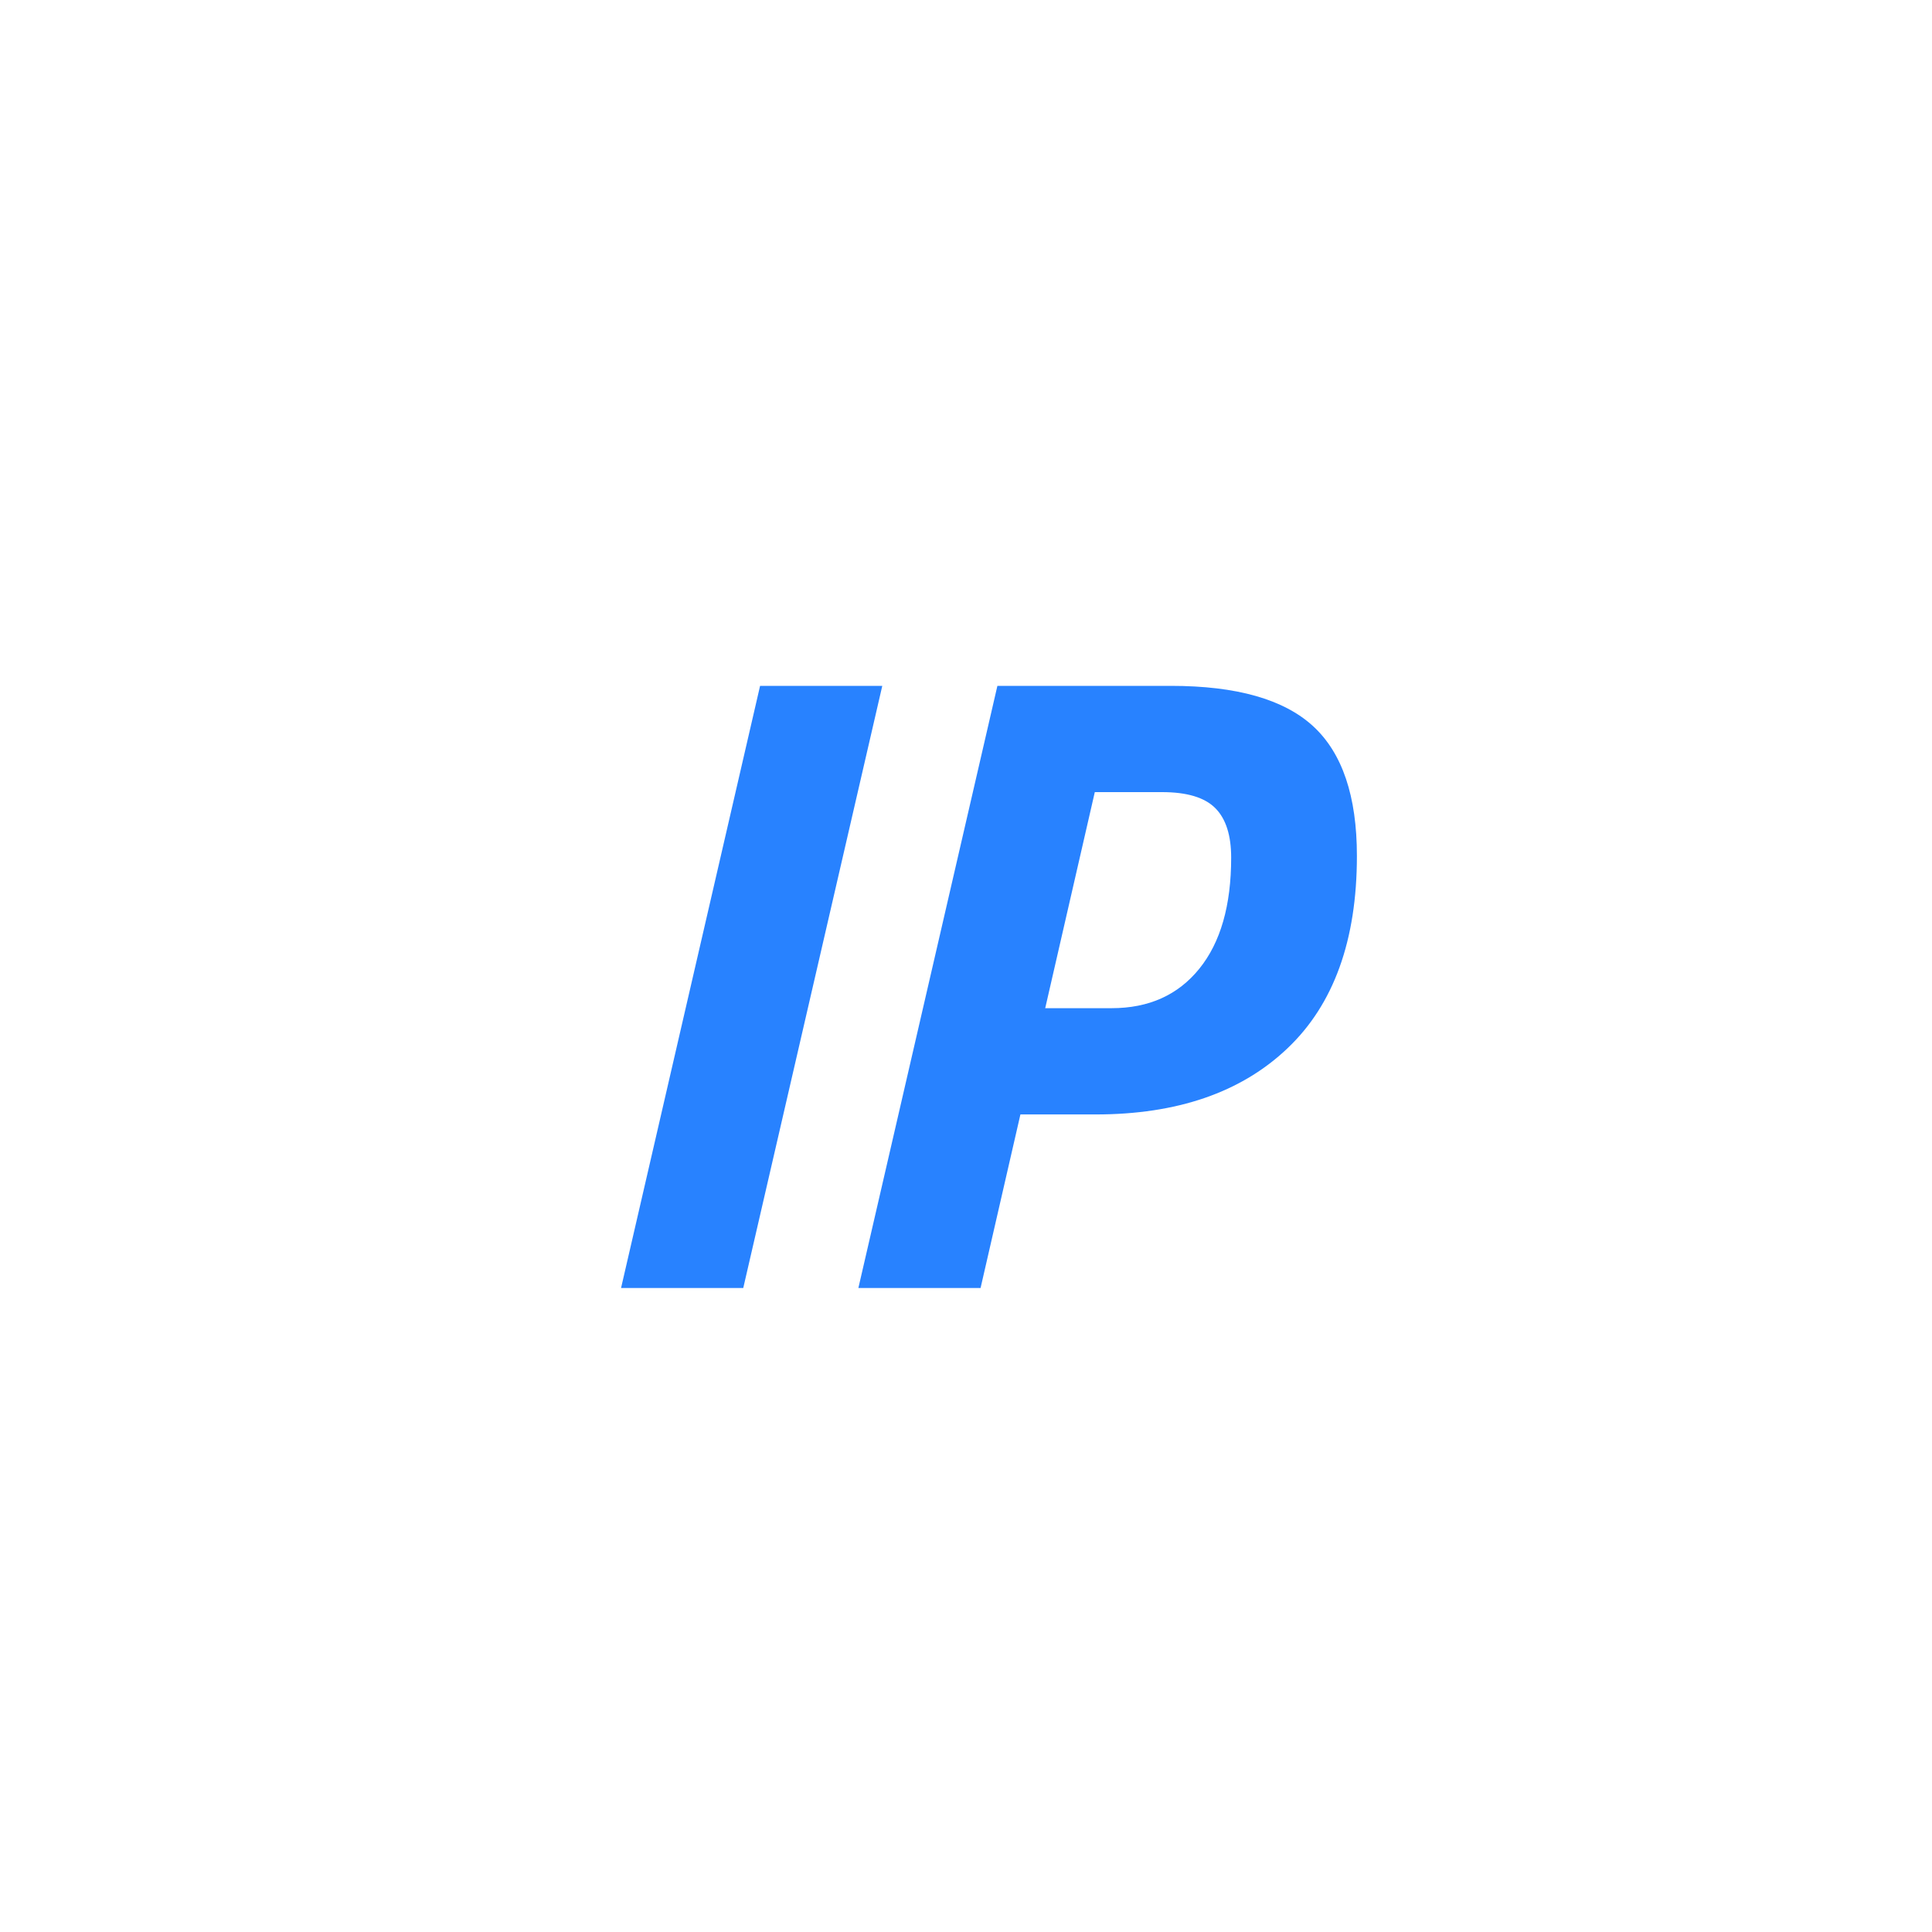
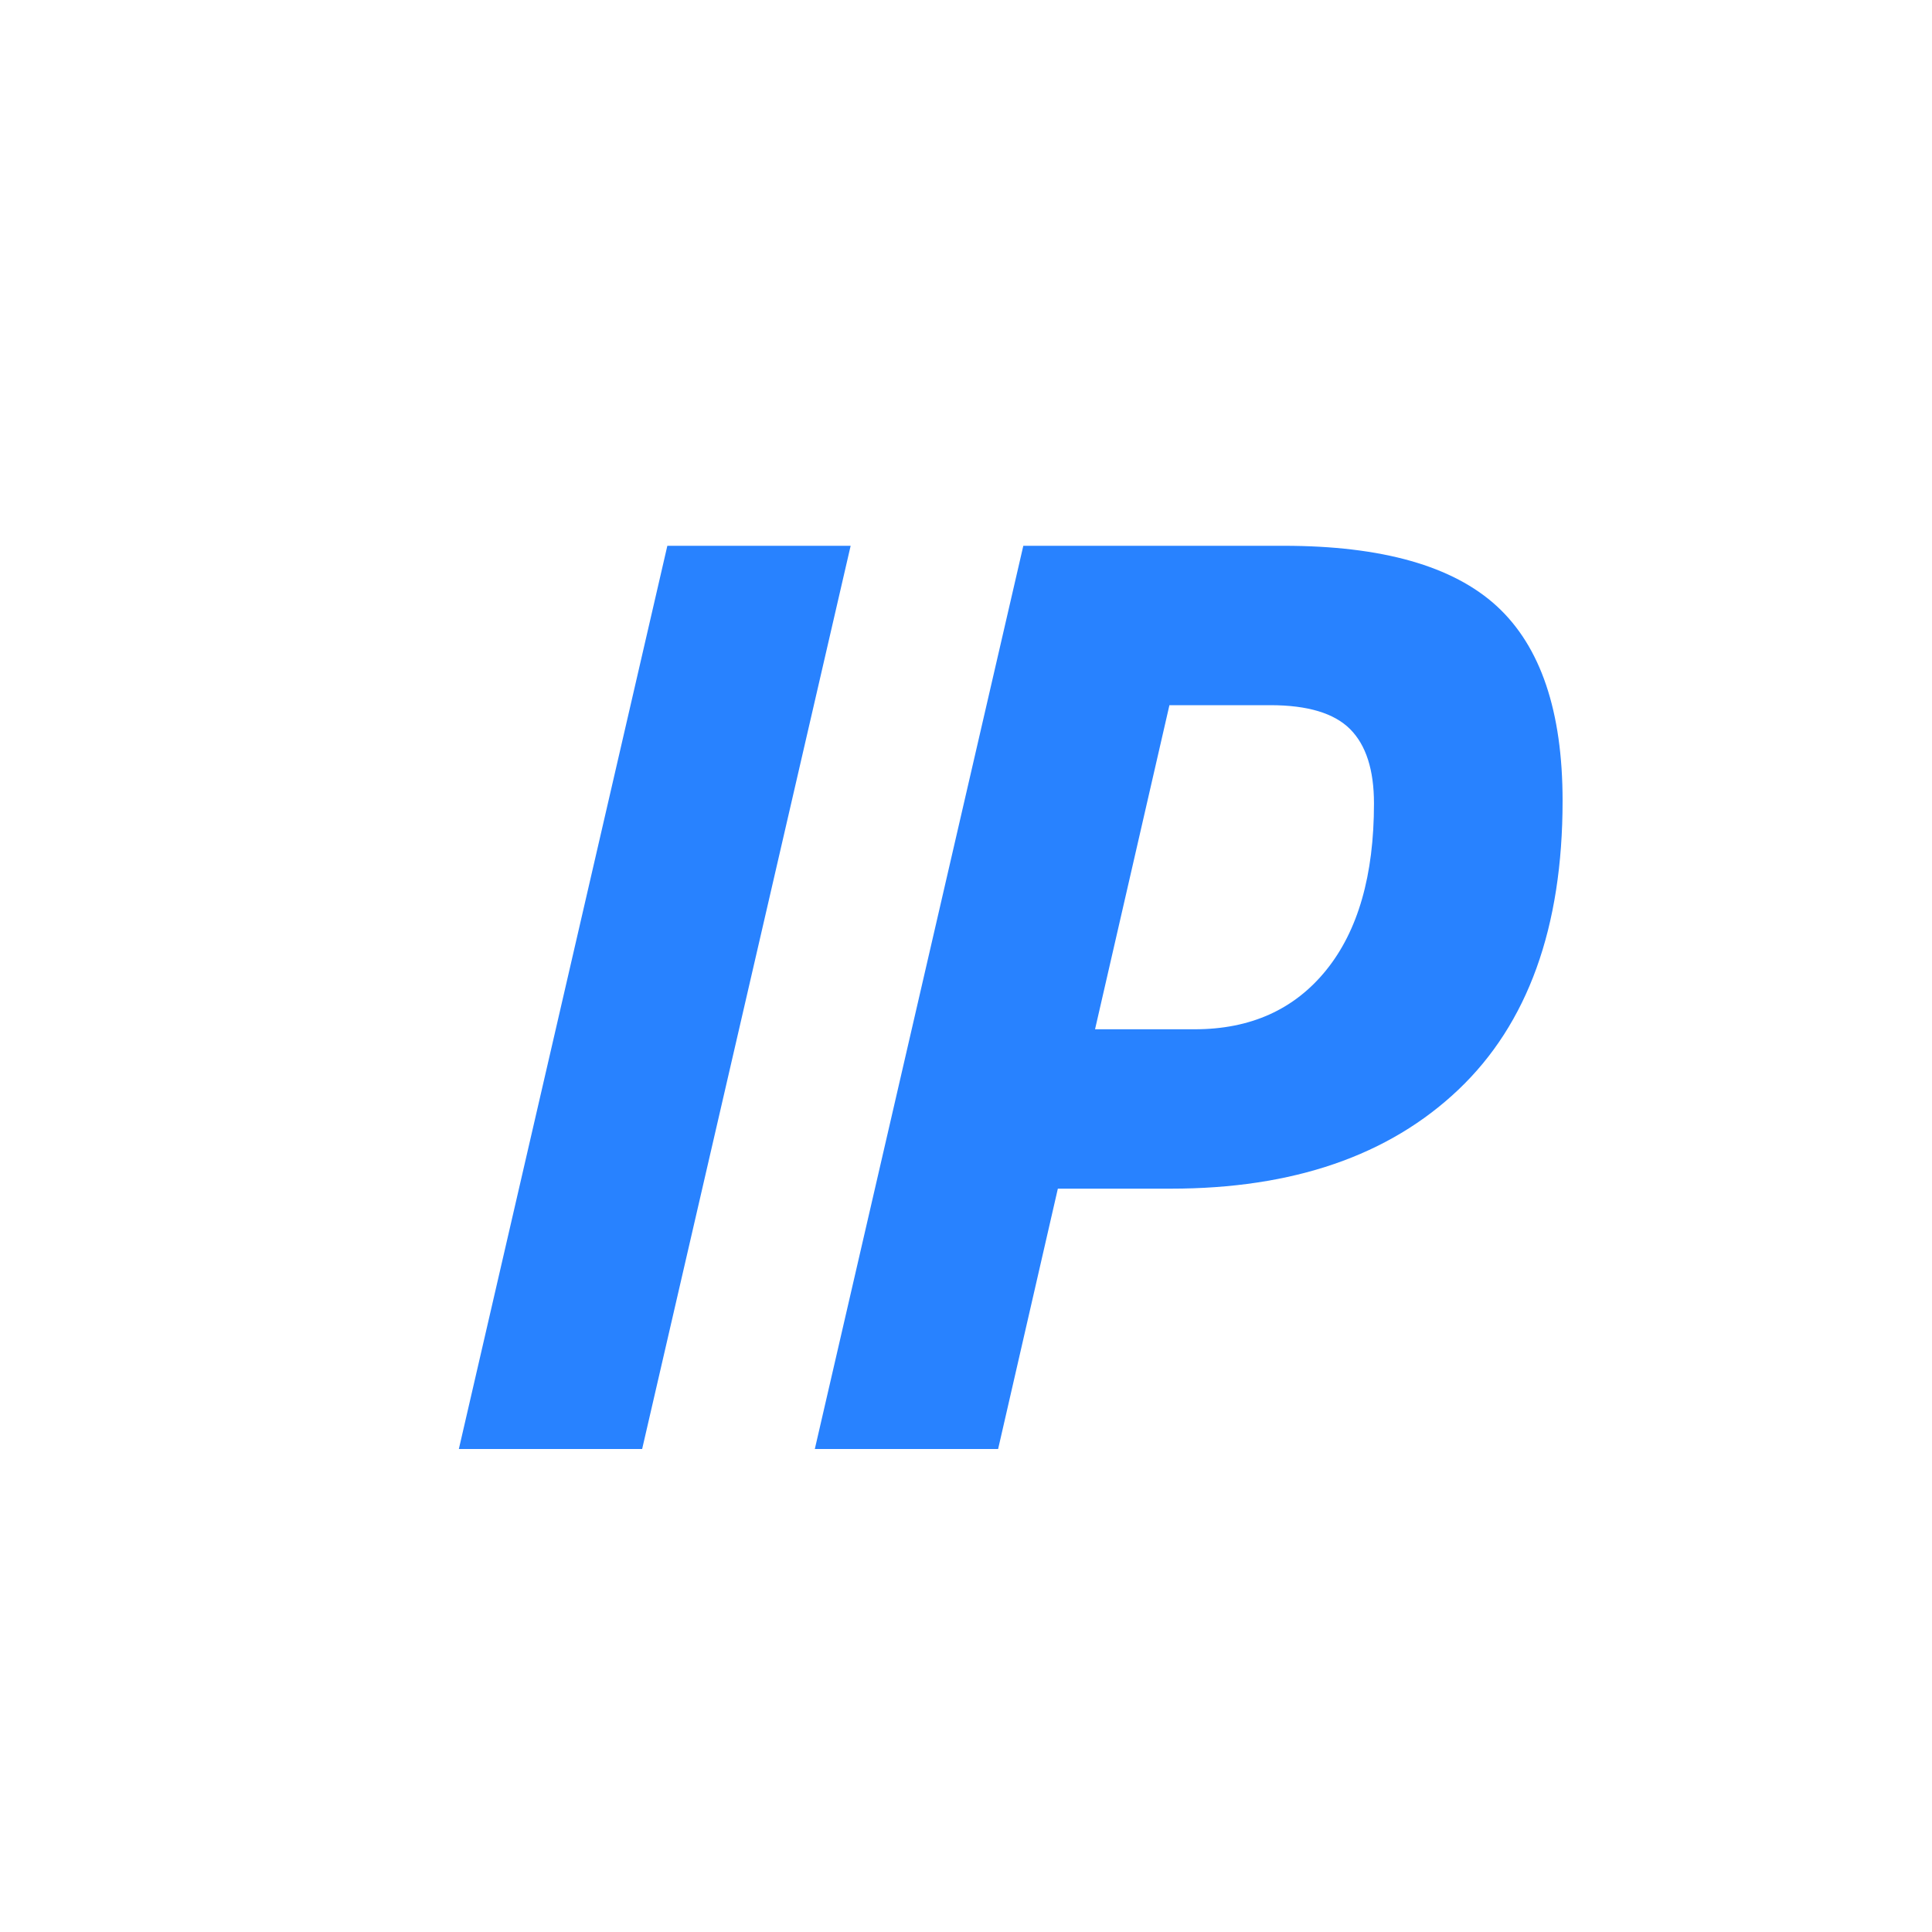
<svg xmlns="http://www.w3.org/2000/svg" fill="none" version="1.1" width="24" height="24" viewBox="0 0 24 24">
  <defs>
    <clipPath id="master_svg0_3105_4224">
      <rect x="0" y="0" width="24" height="24" rx="0" />
    </clipPath>
    <clipPath id="master_svg1_3105_4235">
-       <rect x="4" y="4" width="16" height="16" rx="2" />
+       <rect x="0" y="0" width="24" height="24" rx="2" />
    </clipPath>
  </defs>
  <g>
    <g clip-path="url(#master_svg0_3105_4224)" />
    <g clip-path="url(#master_svg1_3105_4235)">
      <g>
-         <path d="M7.715,16L9.442,8.52L10.96,8.52L9.233,16L7.715,16ZM13.611,13.844L12.676,13.844L12.181,16L10.663,16L12.39,8.52L14.546,8.52Q15.767,8.52,16.312,9.021Q16.856,9.521,16.856,10.632Q16.856,12.205,15.992,13.024Q15.129,13.844,13.611,13.844ZM13.809,12.524Q14.502,12.524,14.898,12.034Q15.294,11.545,15.294,10.654Q15.294,10.236,15.096,10.038Q14.898,9.84,14.436,9.84L13.6,9.84L12.984,12.524L13.809,12.524Z" fill="#2882FF" fill-opacity="1" />
+         <path d="M5.7,18L8.29,6.78L10.567,6.78L7.977,18L5.7,18ZM14.544,14.766L13.141,14.766L12.399,18L10.122,18L12.712,6.78L15.946,6.78Q17.778,6.78,18.595,7.531Q19.411,8.282,19.411,9.948Q19.411,12.308,18.116,13.537Q16.821,14.766,14.544,14.766ZM14.841,12.786Q15.88,12.786,16.474,12.052Q17.068,11.318,17.068,9.981Q17.068,9.354,16.771,9.057Q16.474,8.76,15.781,8.76L14.527,8.76L13.603,12.786L14.841,12.786Z" fill="#2882FF" fill-opacity="1" />
      </g>
    </g>
  </g>
</svg>
